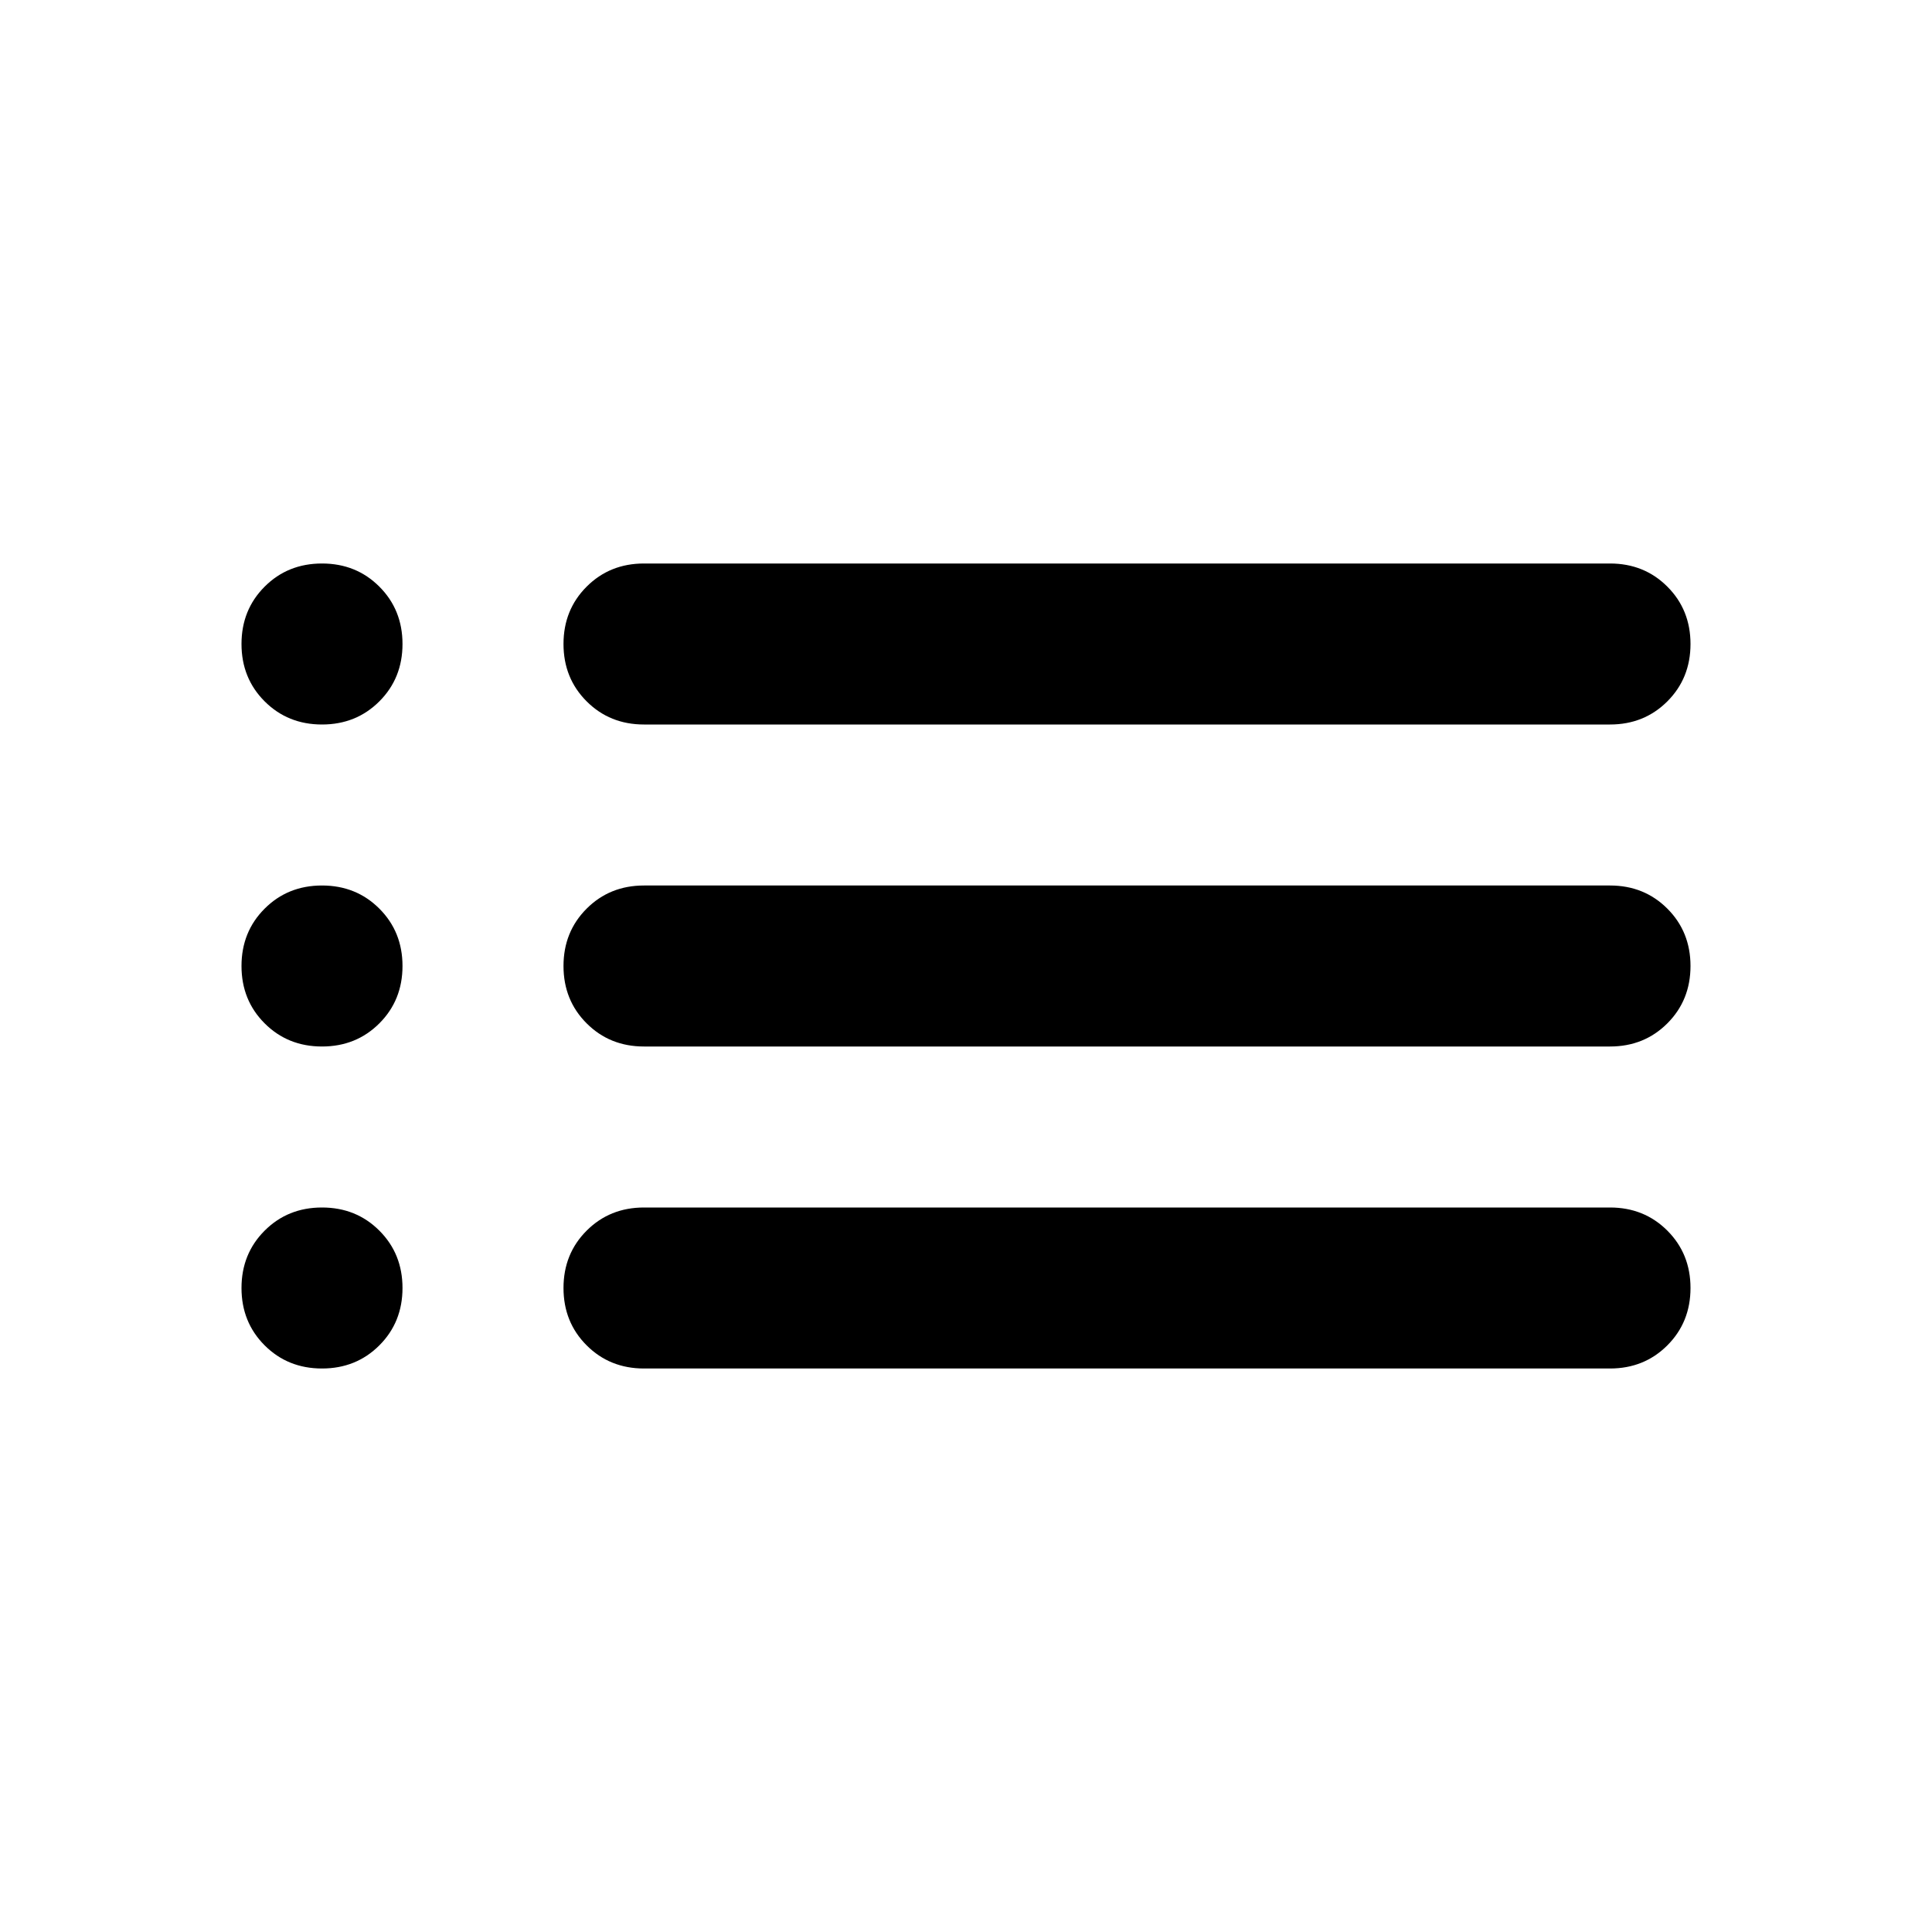
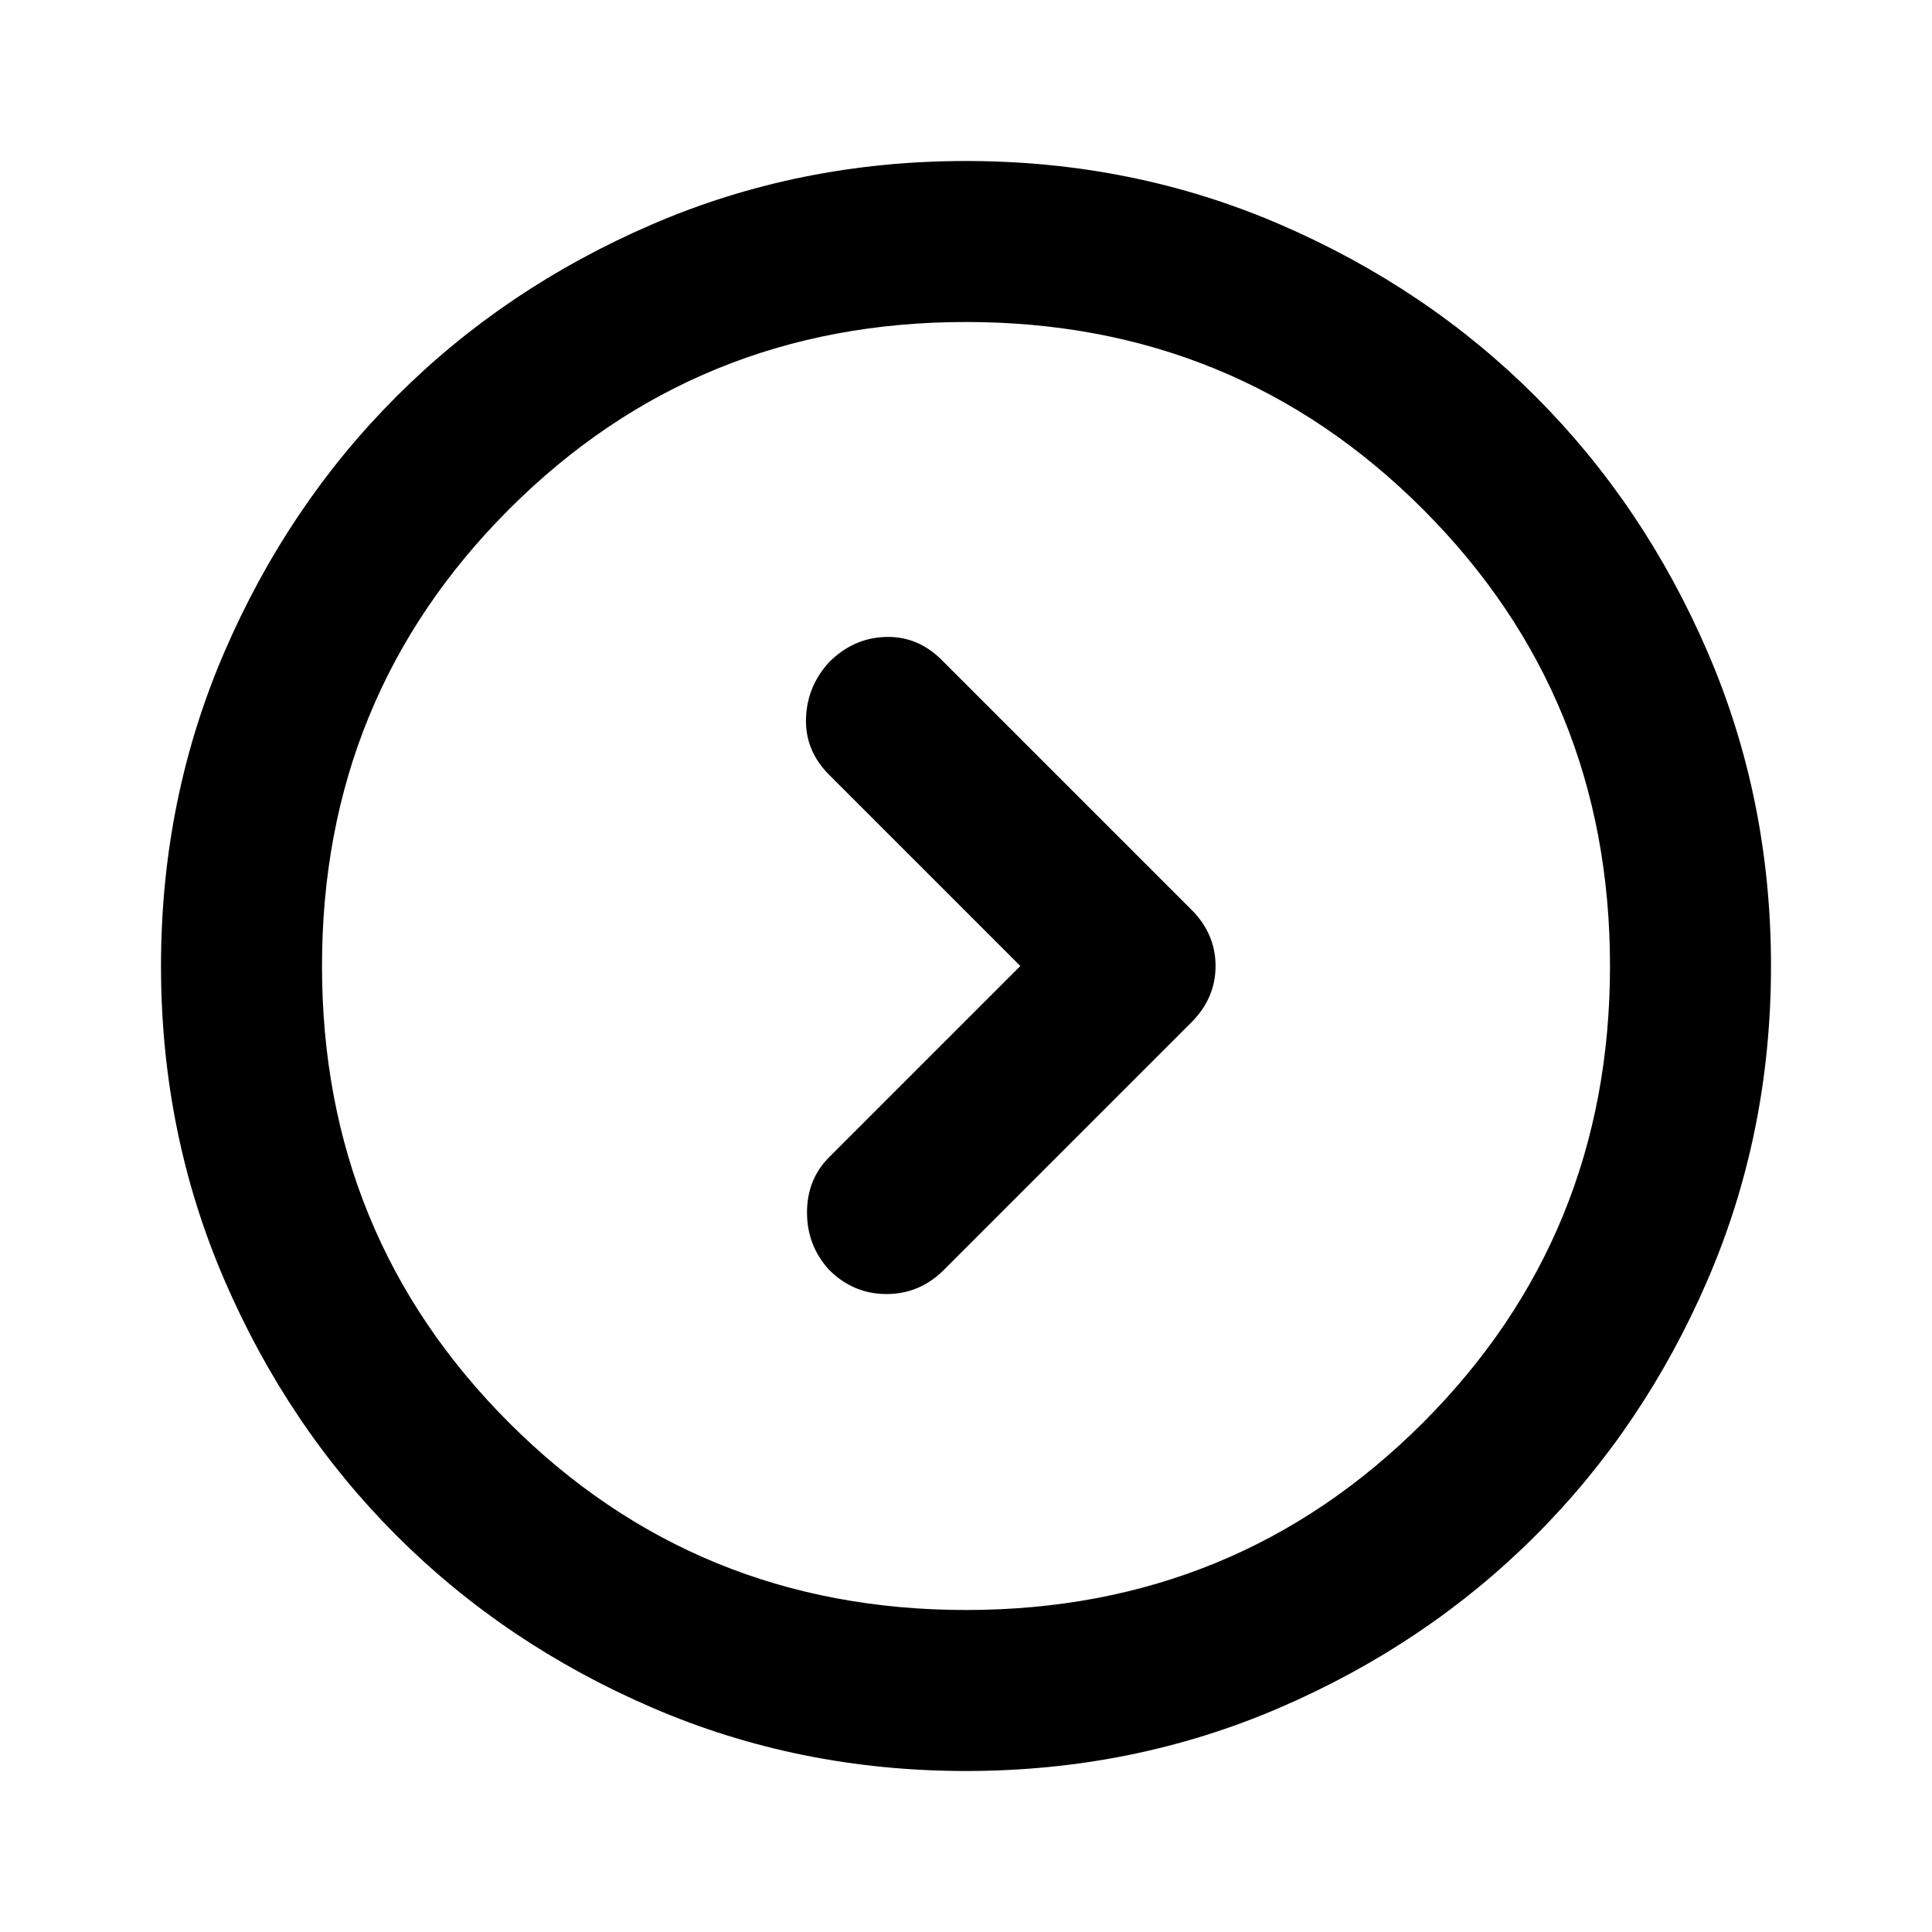
<svg xmlns="http://www.w3.org/2000/svg" height="24" viewBox="0 -960 960 960" width="24">
-   <path d="M320-600q-17 0-28.5-11.5T280-640q0-17 11.5-28.5T320-680h480q17 0 28.5 11.5T840-640q0 17-11.5 28.5T800-600H320Zm0 160q-17 0-28.5-11.5T280-480q0-17 11.5-28.5T320-520h480q17 0 28.5 11.5T840-480q0 17-11.5 28.5T800-440H320Zm0 160q-17 0-28.5-11.5T280-320q0-17 11.5-28.5T320-360h480q17 0 28.5 11.5T840-320q0 17-11.5 28.5T800-280H320ZM160-600q-17 0-28.5-11.5T120-640q0-17 11.5-28.5T160-680q17 0 28.5 11.5T200-640q0 17-11.5 28.5T160-600Zm0 160q-17 0-28.5-11.5T120-480q0-17 11.5-28.5T160-520q17 0 28.5 11.5T200-480q0 17-11.5 28.5T160-440Zm0 160q-17 0-28.5-11.5T120-320q0-17 11.5-28.5T160-360q17 0 28.5 11.5T200-320q0 17-11.5 28.5T160-280Z" />
+   <path d="m507-480-95 95q-11 11-11 27.5t11 28.5q12 12 28.5 12t28.5-12l123-123q12-12 12-28t-12-28L468-632q-12-12-28-11.5T412-631q-11 12-11.5 28t11.5 28l95 95ZM480-80q-83 0-156-31.5T197-197q-54-54-85.5-127T80-480q0-83 31.5-156T197-763q54-54 127-85.5T480-880q83 0 156 31.5T763-763q54 54 85.5 127T880-480q0 83-31.5 156T763-197q-54 54-127 85.5T480-80Zm0-80q134 0 227-93t93-227q0-134-93-227t-227-93q-134 0-227 93t-93 227q0 134 93 227t227 93Zm0-320Z" />
</svg>
